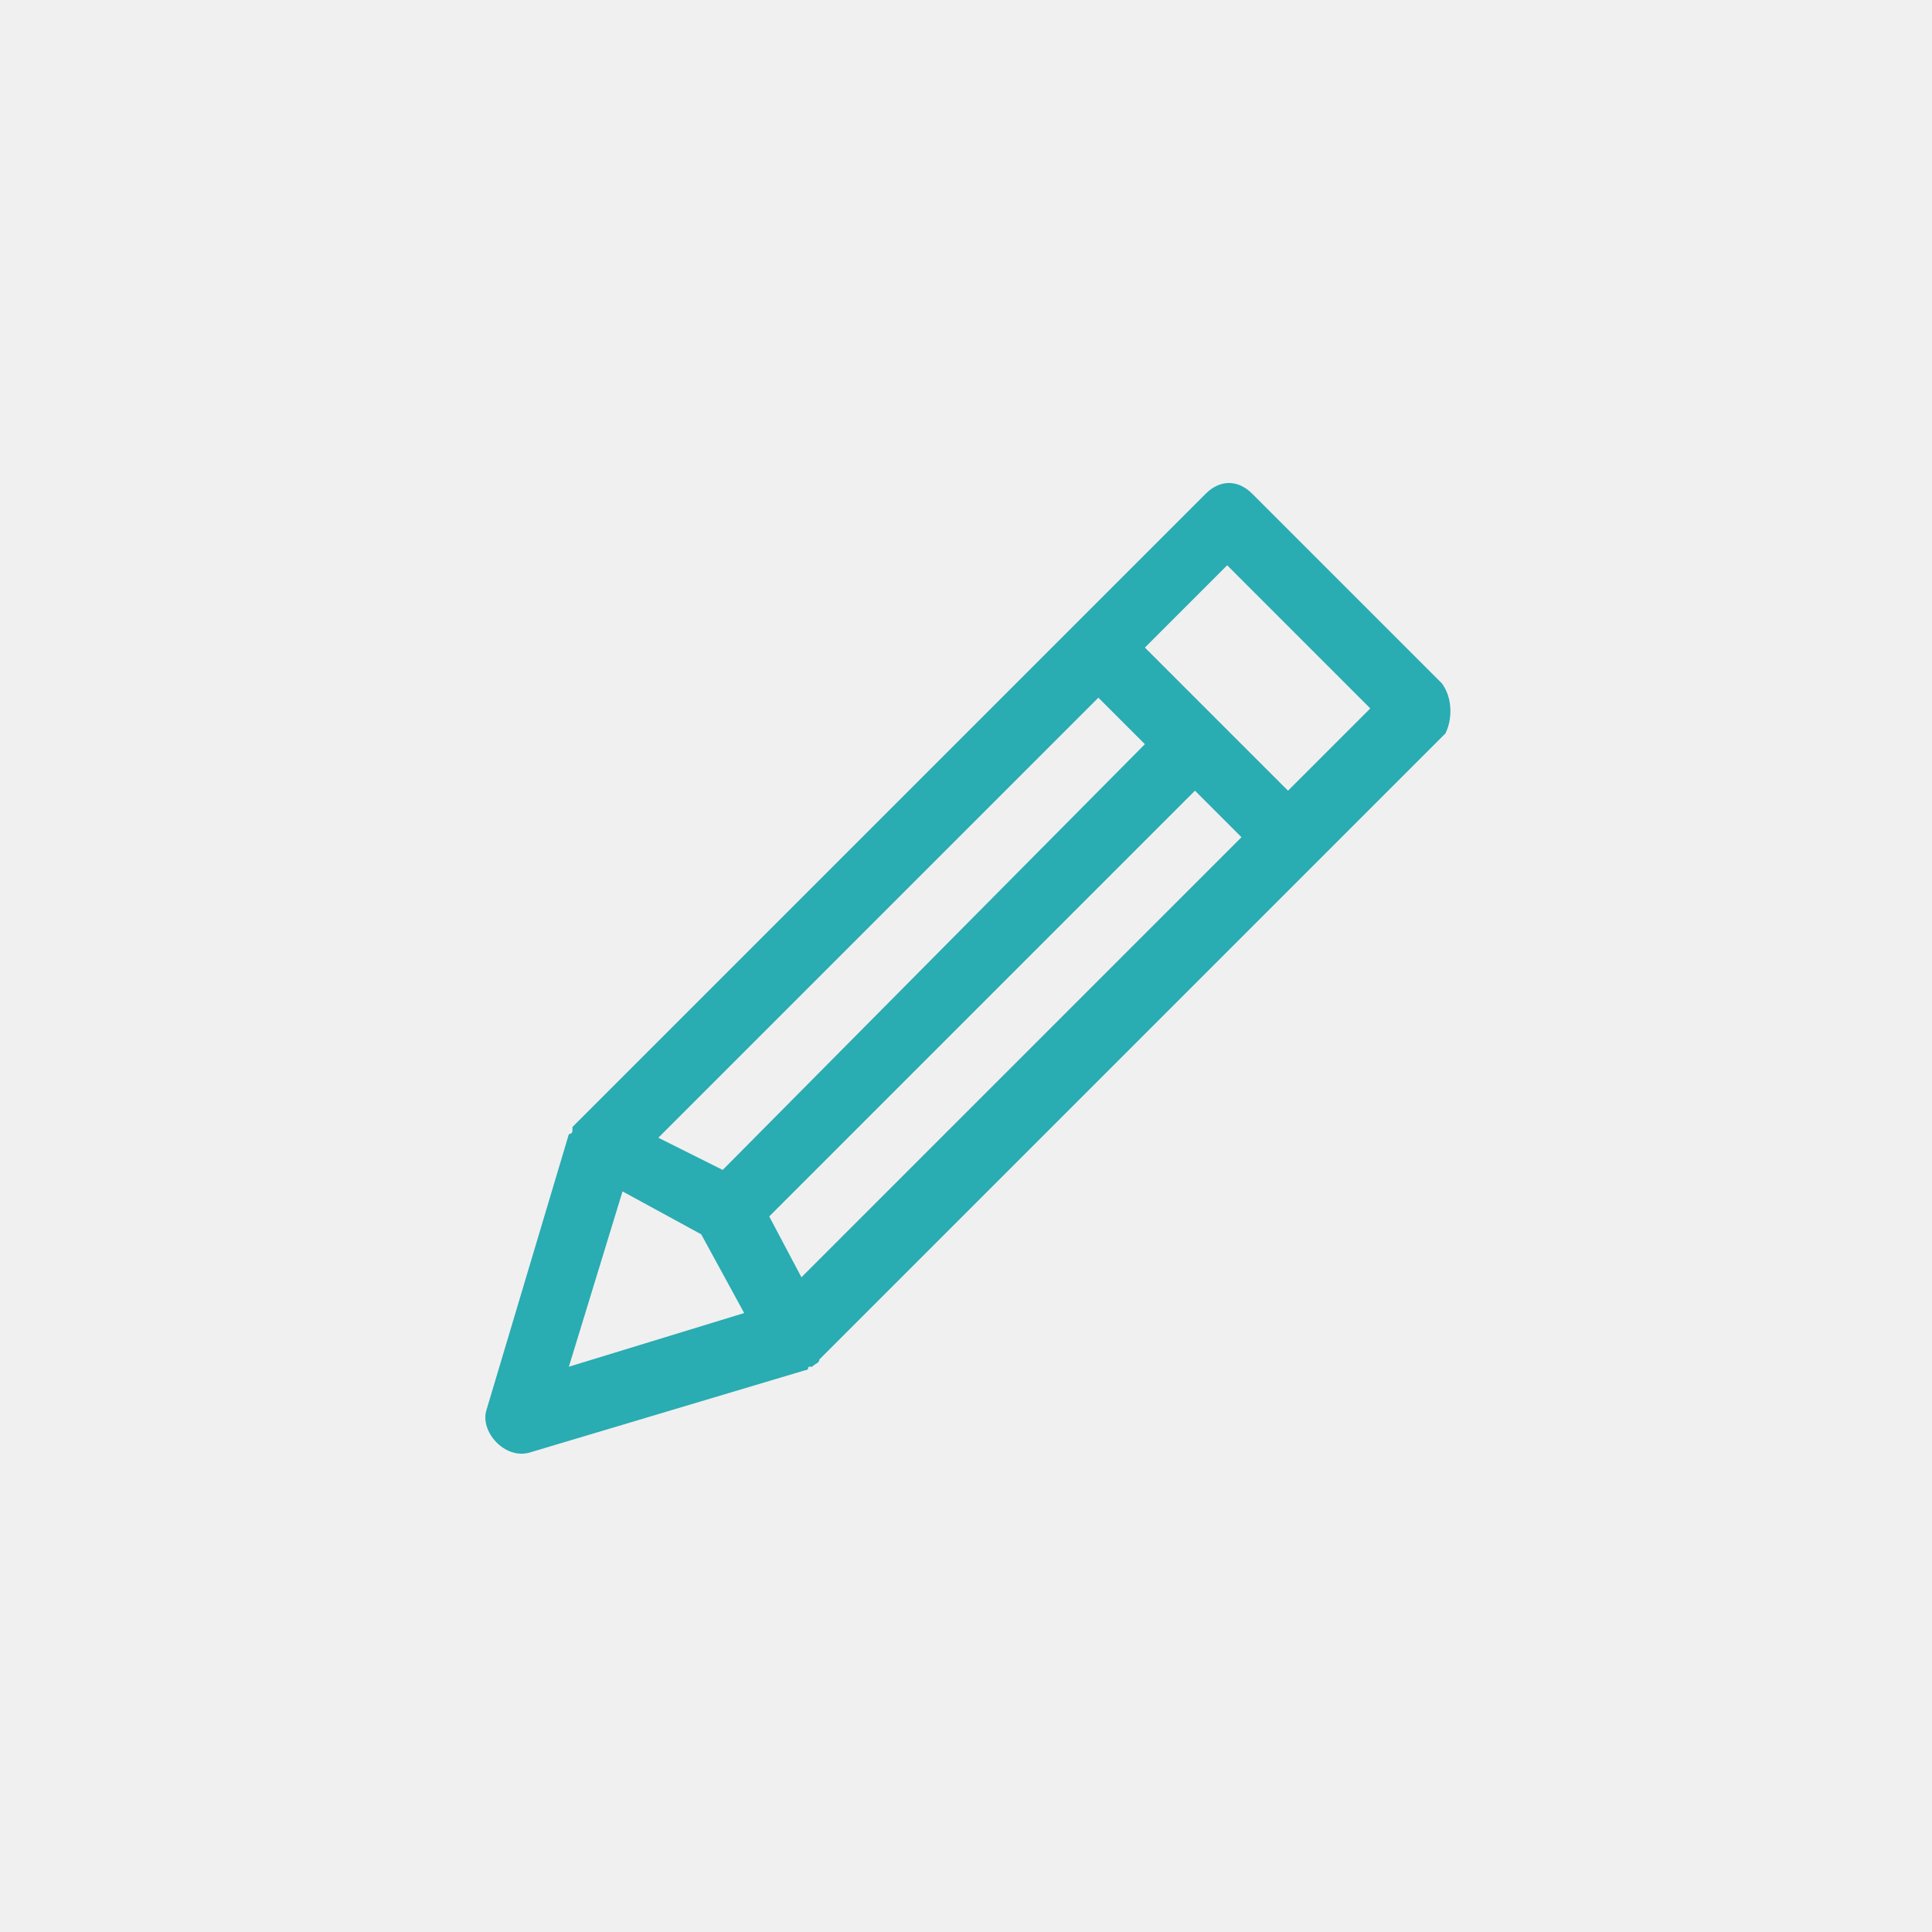
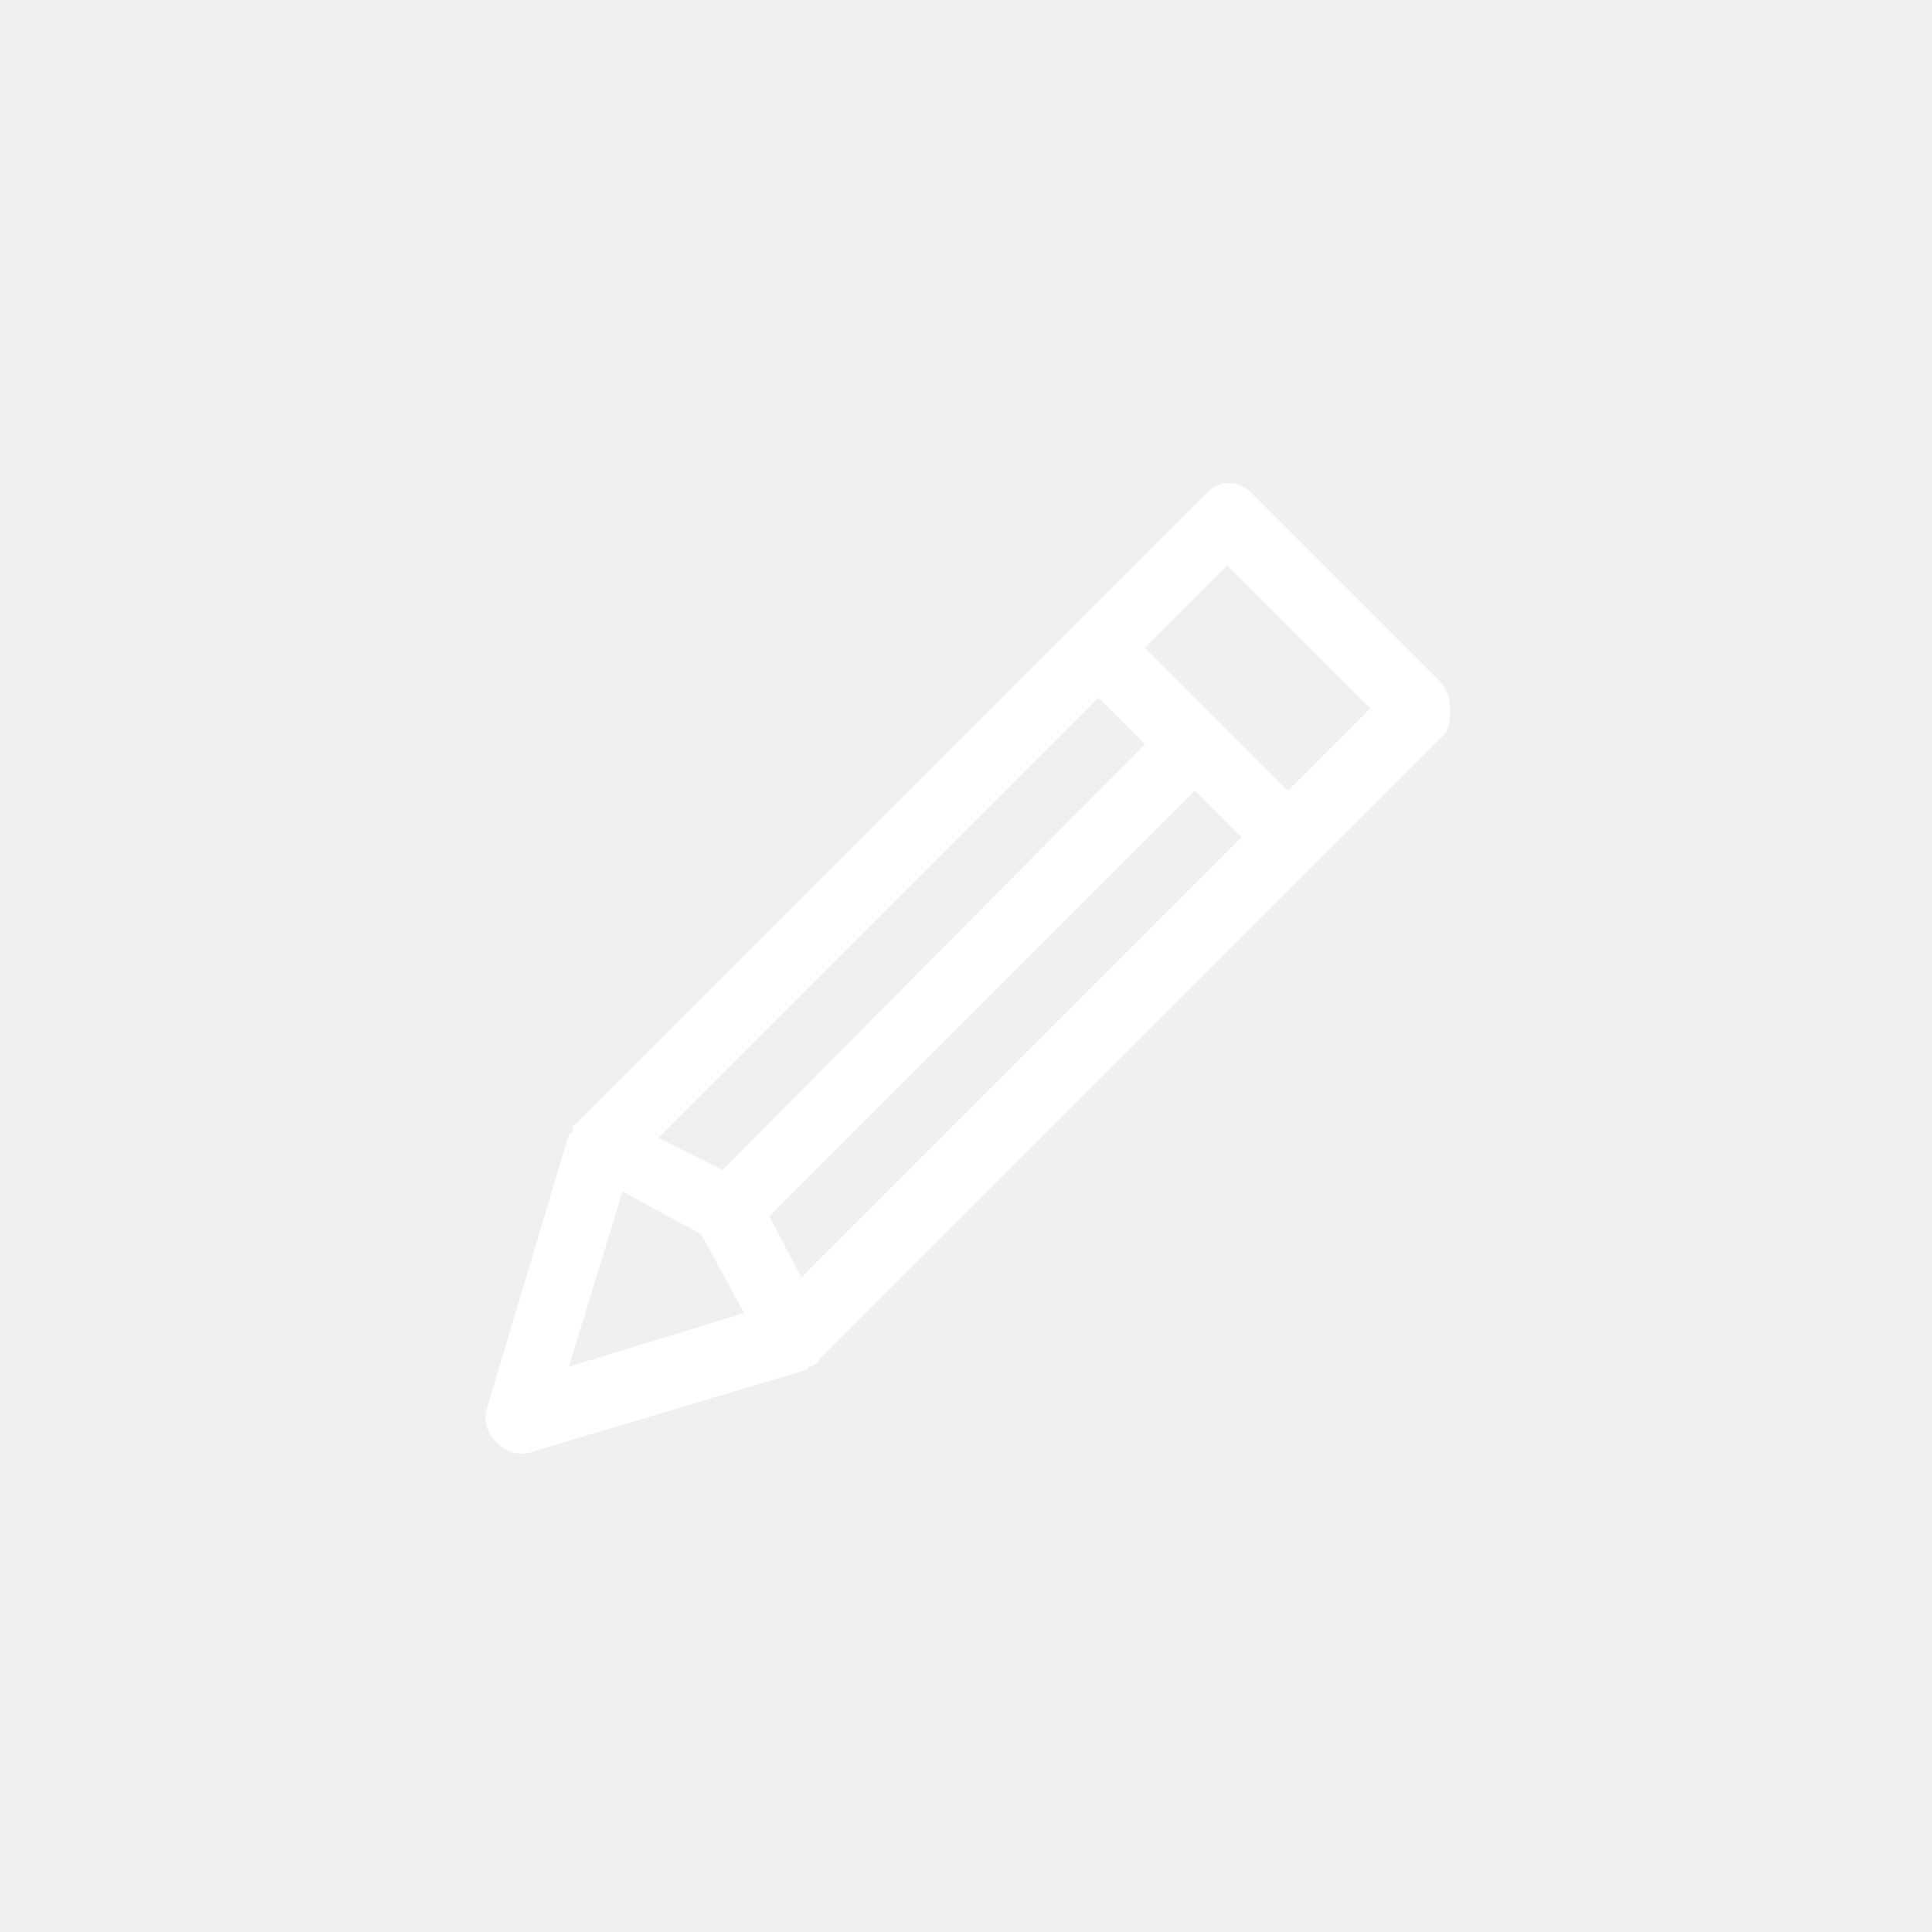
<svg xmlns="http://www.w3.org/2000/svg" version="1.1" id="Слой_1" x="0px" y="0px" viewBox="0 0 54 54" style="enable-background:new 0 0 54 54;" xml:space="preserve">
  <style type="text/css">
- 	.st0{fill:#29acb2;}
+ 	.st0{fill:#FFFFFF;}
	.st1{fill:none;}
</style>
  <g>
    <path class="st0" d="M40.3,19.1L35,13.8c-0.4-0.4-0.9-0.4-1.3,0L16.2,31.3c-0.1,0.1-0.1,0.1-0.2,0.2l0,0c0,0,0,0,0,0.1   c0,0.1-0.1,0.1-0.1,0.1l-2.3,7.7c-0.2,0.6,0.5,1.4,1.2,1.2l7.7-2.3c0.1,0,0.1-0.1,0.1-0.1c0,0,0,0,0.1,0l0,0   c0.1-0.1,0.2-0.1,0.2-0.2l17.5-17.5C40.6,20.1,40.6,19.5,40.3,19.1z M30.7,19.5l1.3,1.3L20.2,32.7l-1.8-0.9L30.7,19.5z M15.9,38.2   l1.5-4.9l2.2,1.2l1.2,2.2L15.9,38.2z M22.4,35.7L21.5,34l11.9-11.9l1.3,1.3L22.4,35.7z M36,22.1l-4-4l2.3-2.3l4,4l0,0L36,22.1z" />
    <path class="st1" d="M0,0h54v54H0V0z" />
  </g>
</svg>
